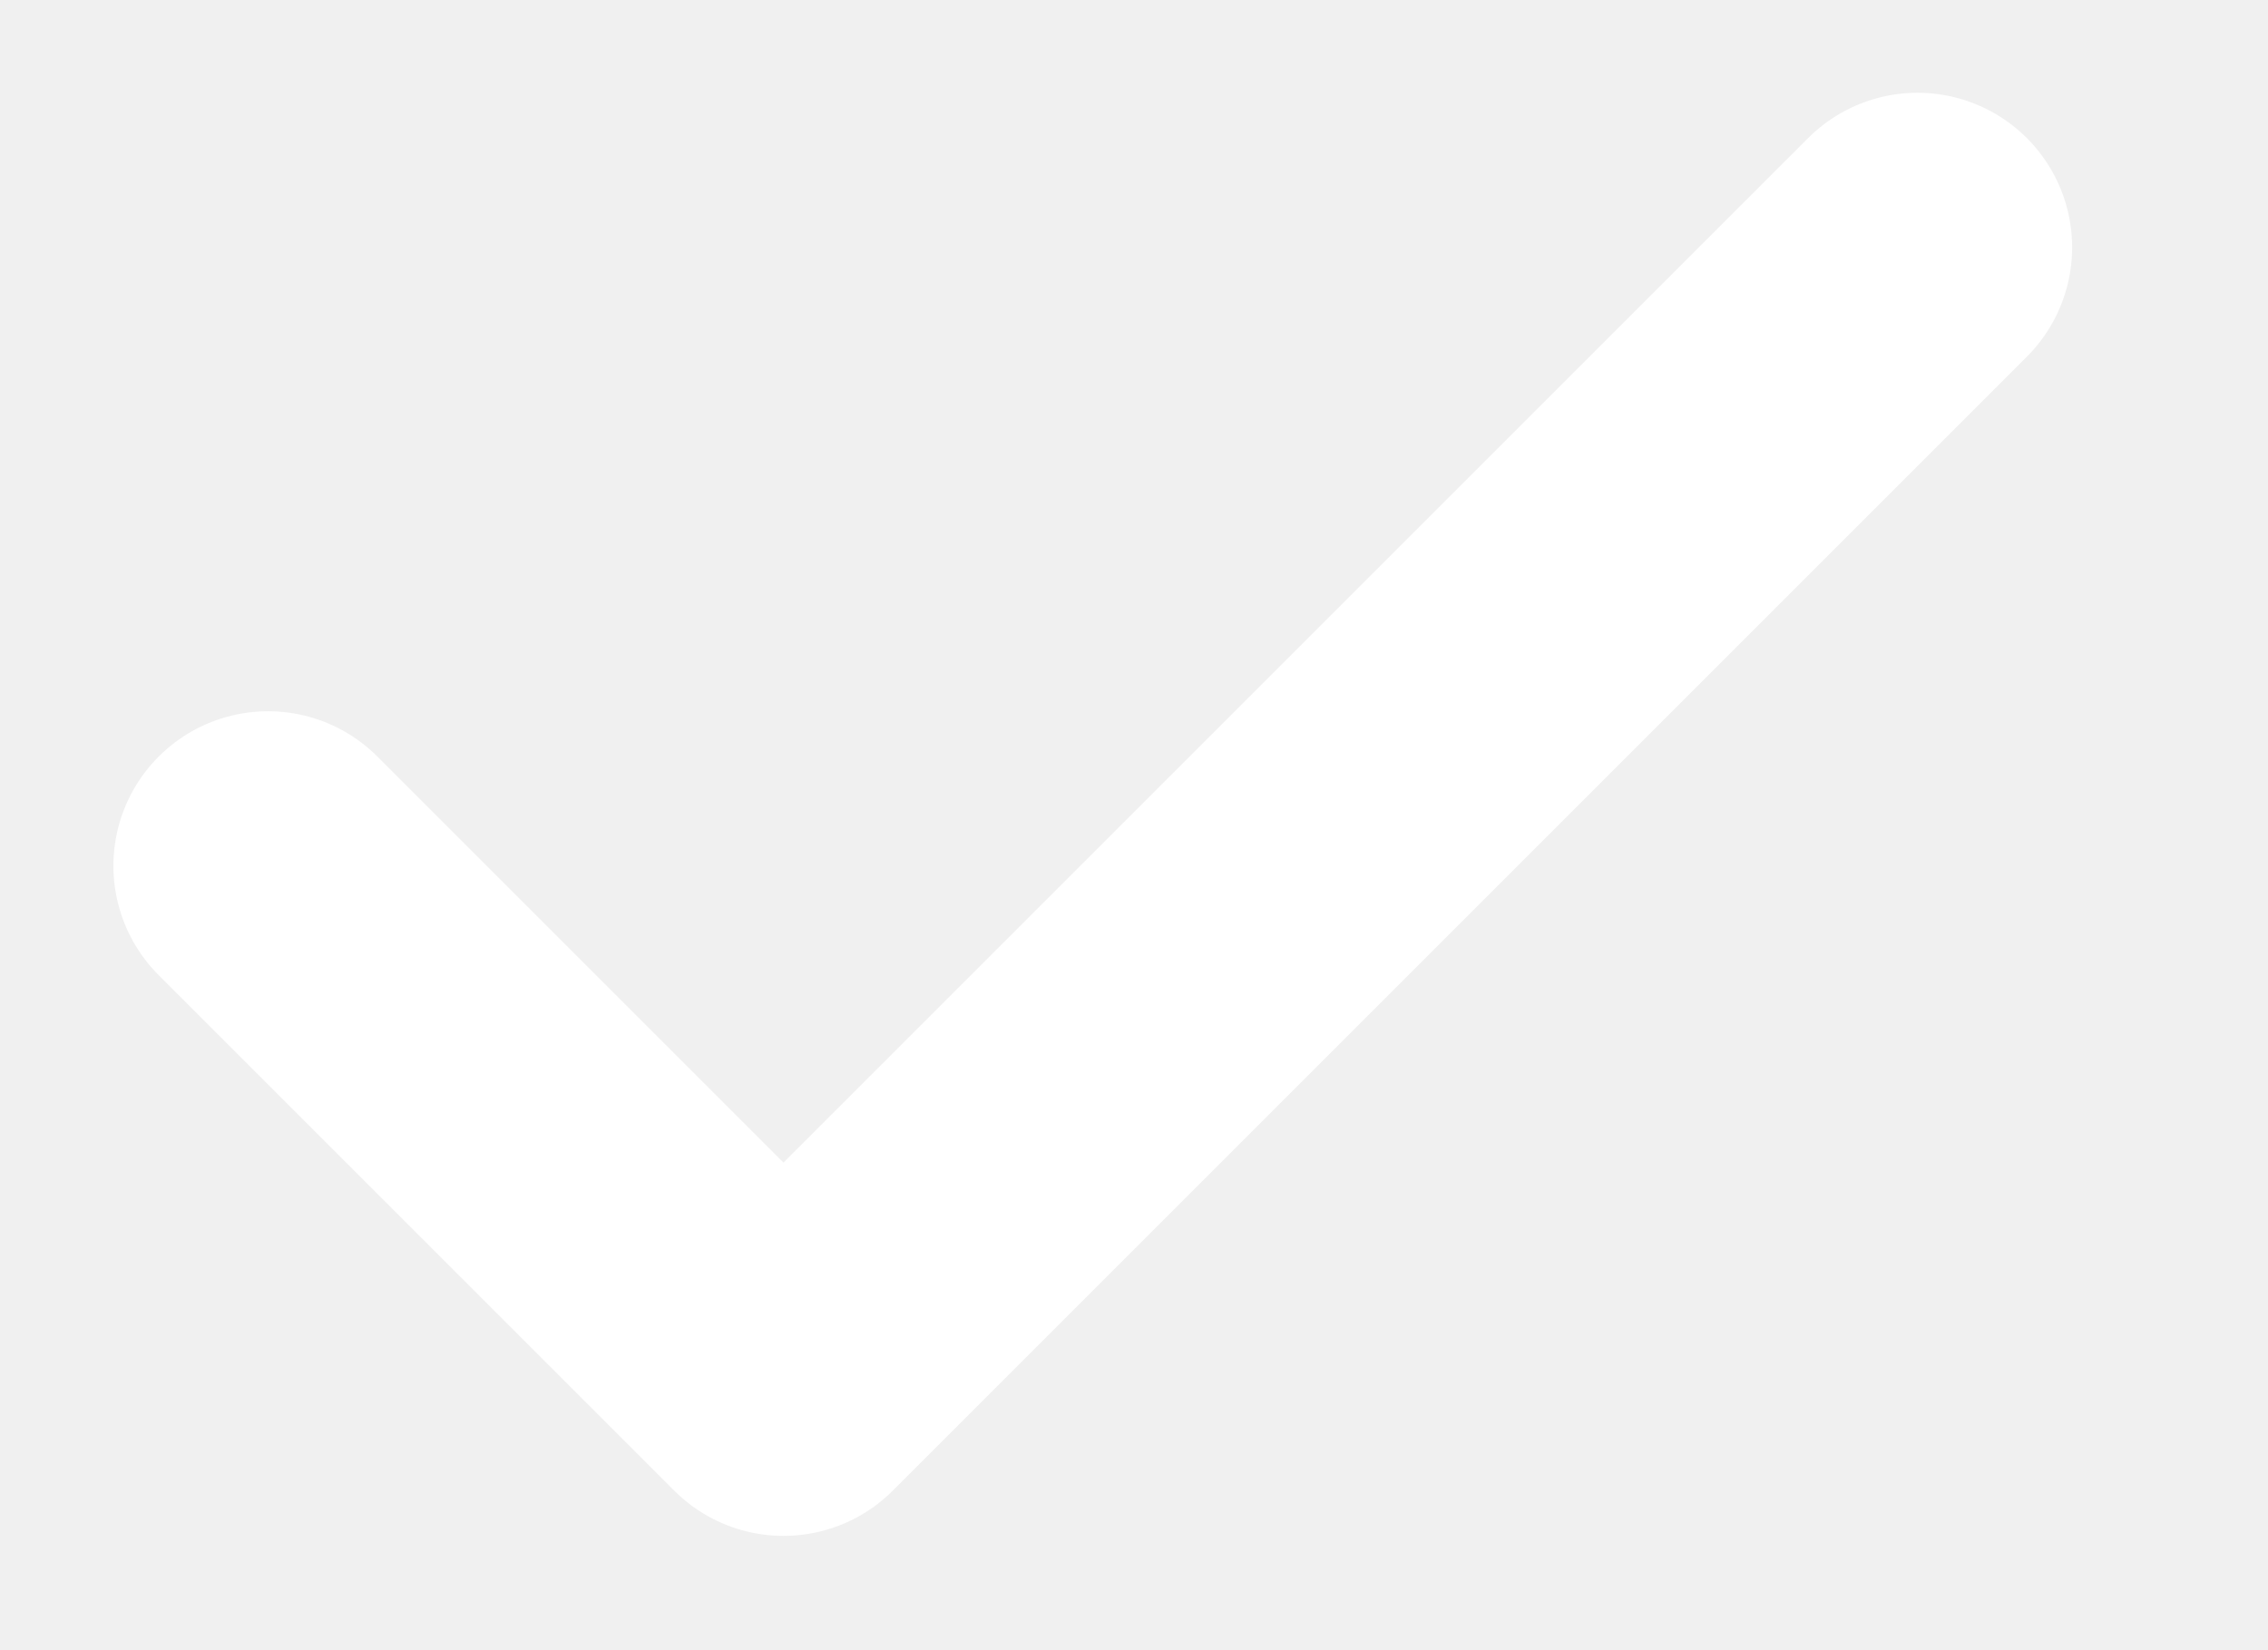
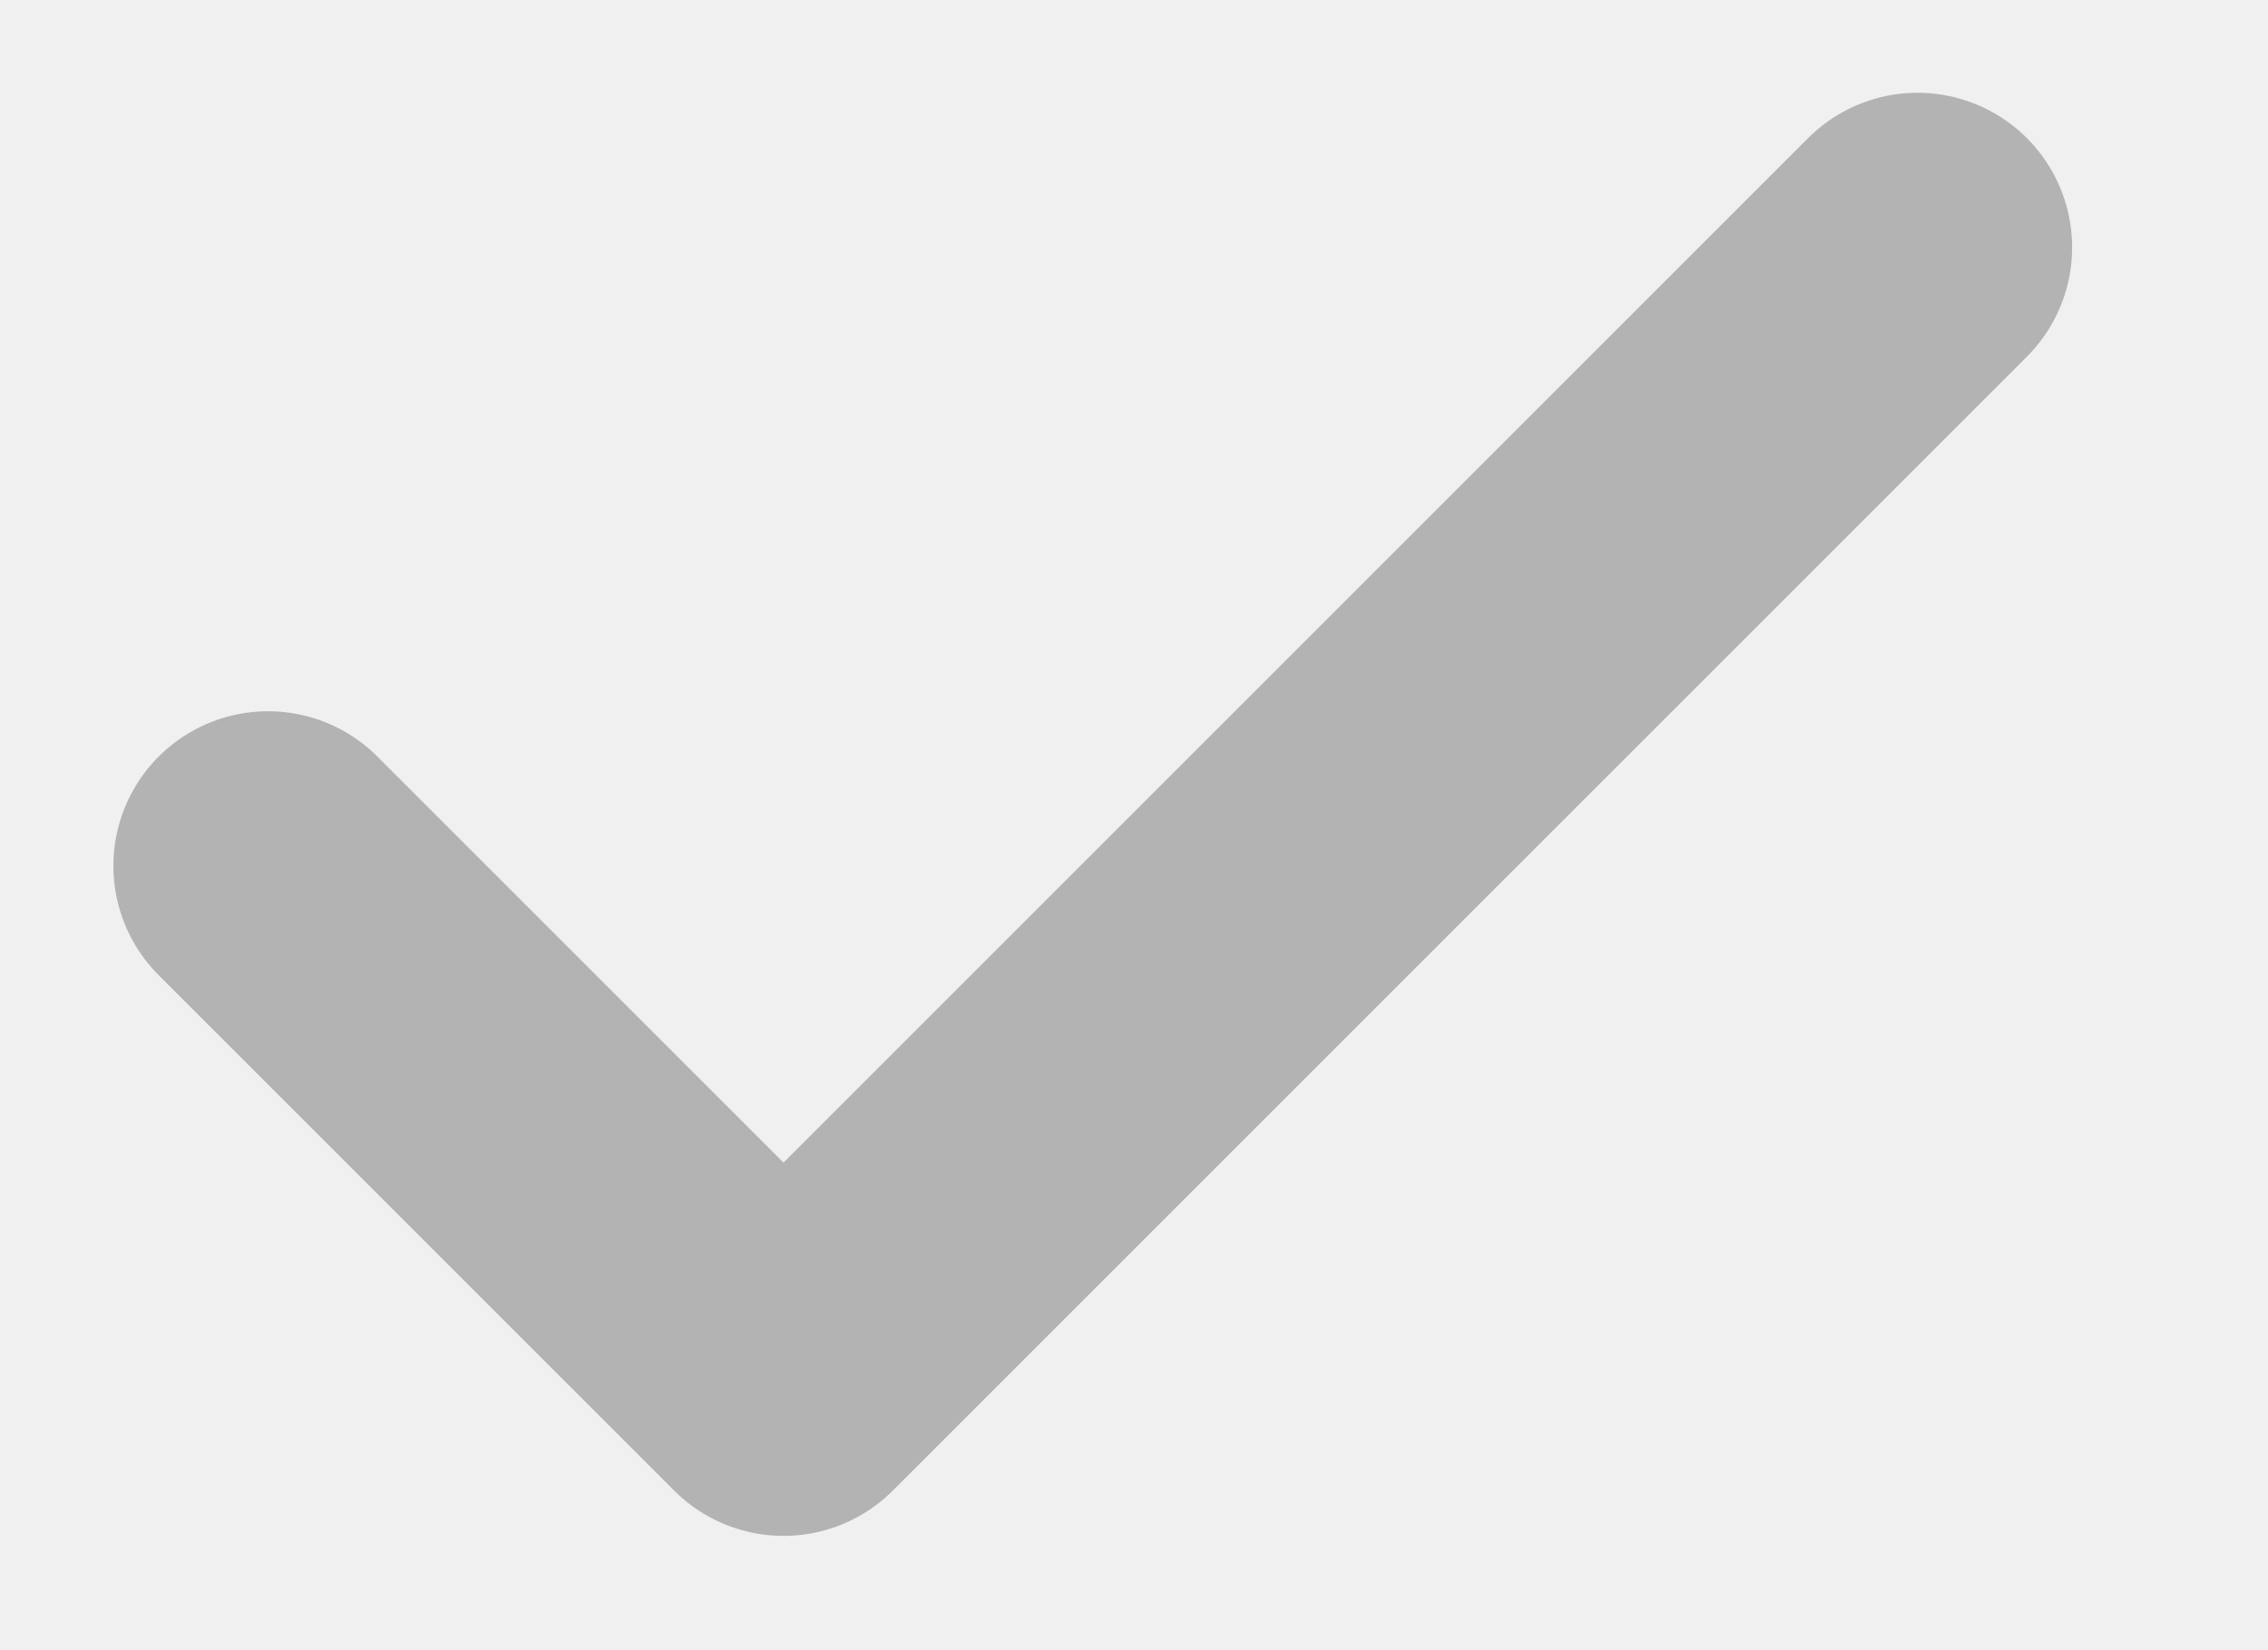
<svg xmlns="http://www.w3.org/2000/svg" width="11" height="8" viewBox="0 0 11 8" fill="none">
-   <path d="M9.3 1.2L3.8 6.7L1.3 4.2" stroke="white" stroke-width="1.5" stroke-linecap="round" stroke-linejoin="round" />
+   <path d="M9.3 1.2L3.8 6.7L1.3 4.2" stroke="#B3B3B3" stroke-width="1.5" stroke-linecap="round" stroke-linejoin="round" />
</svg>
